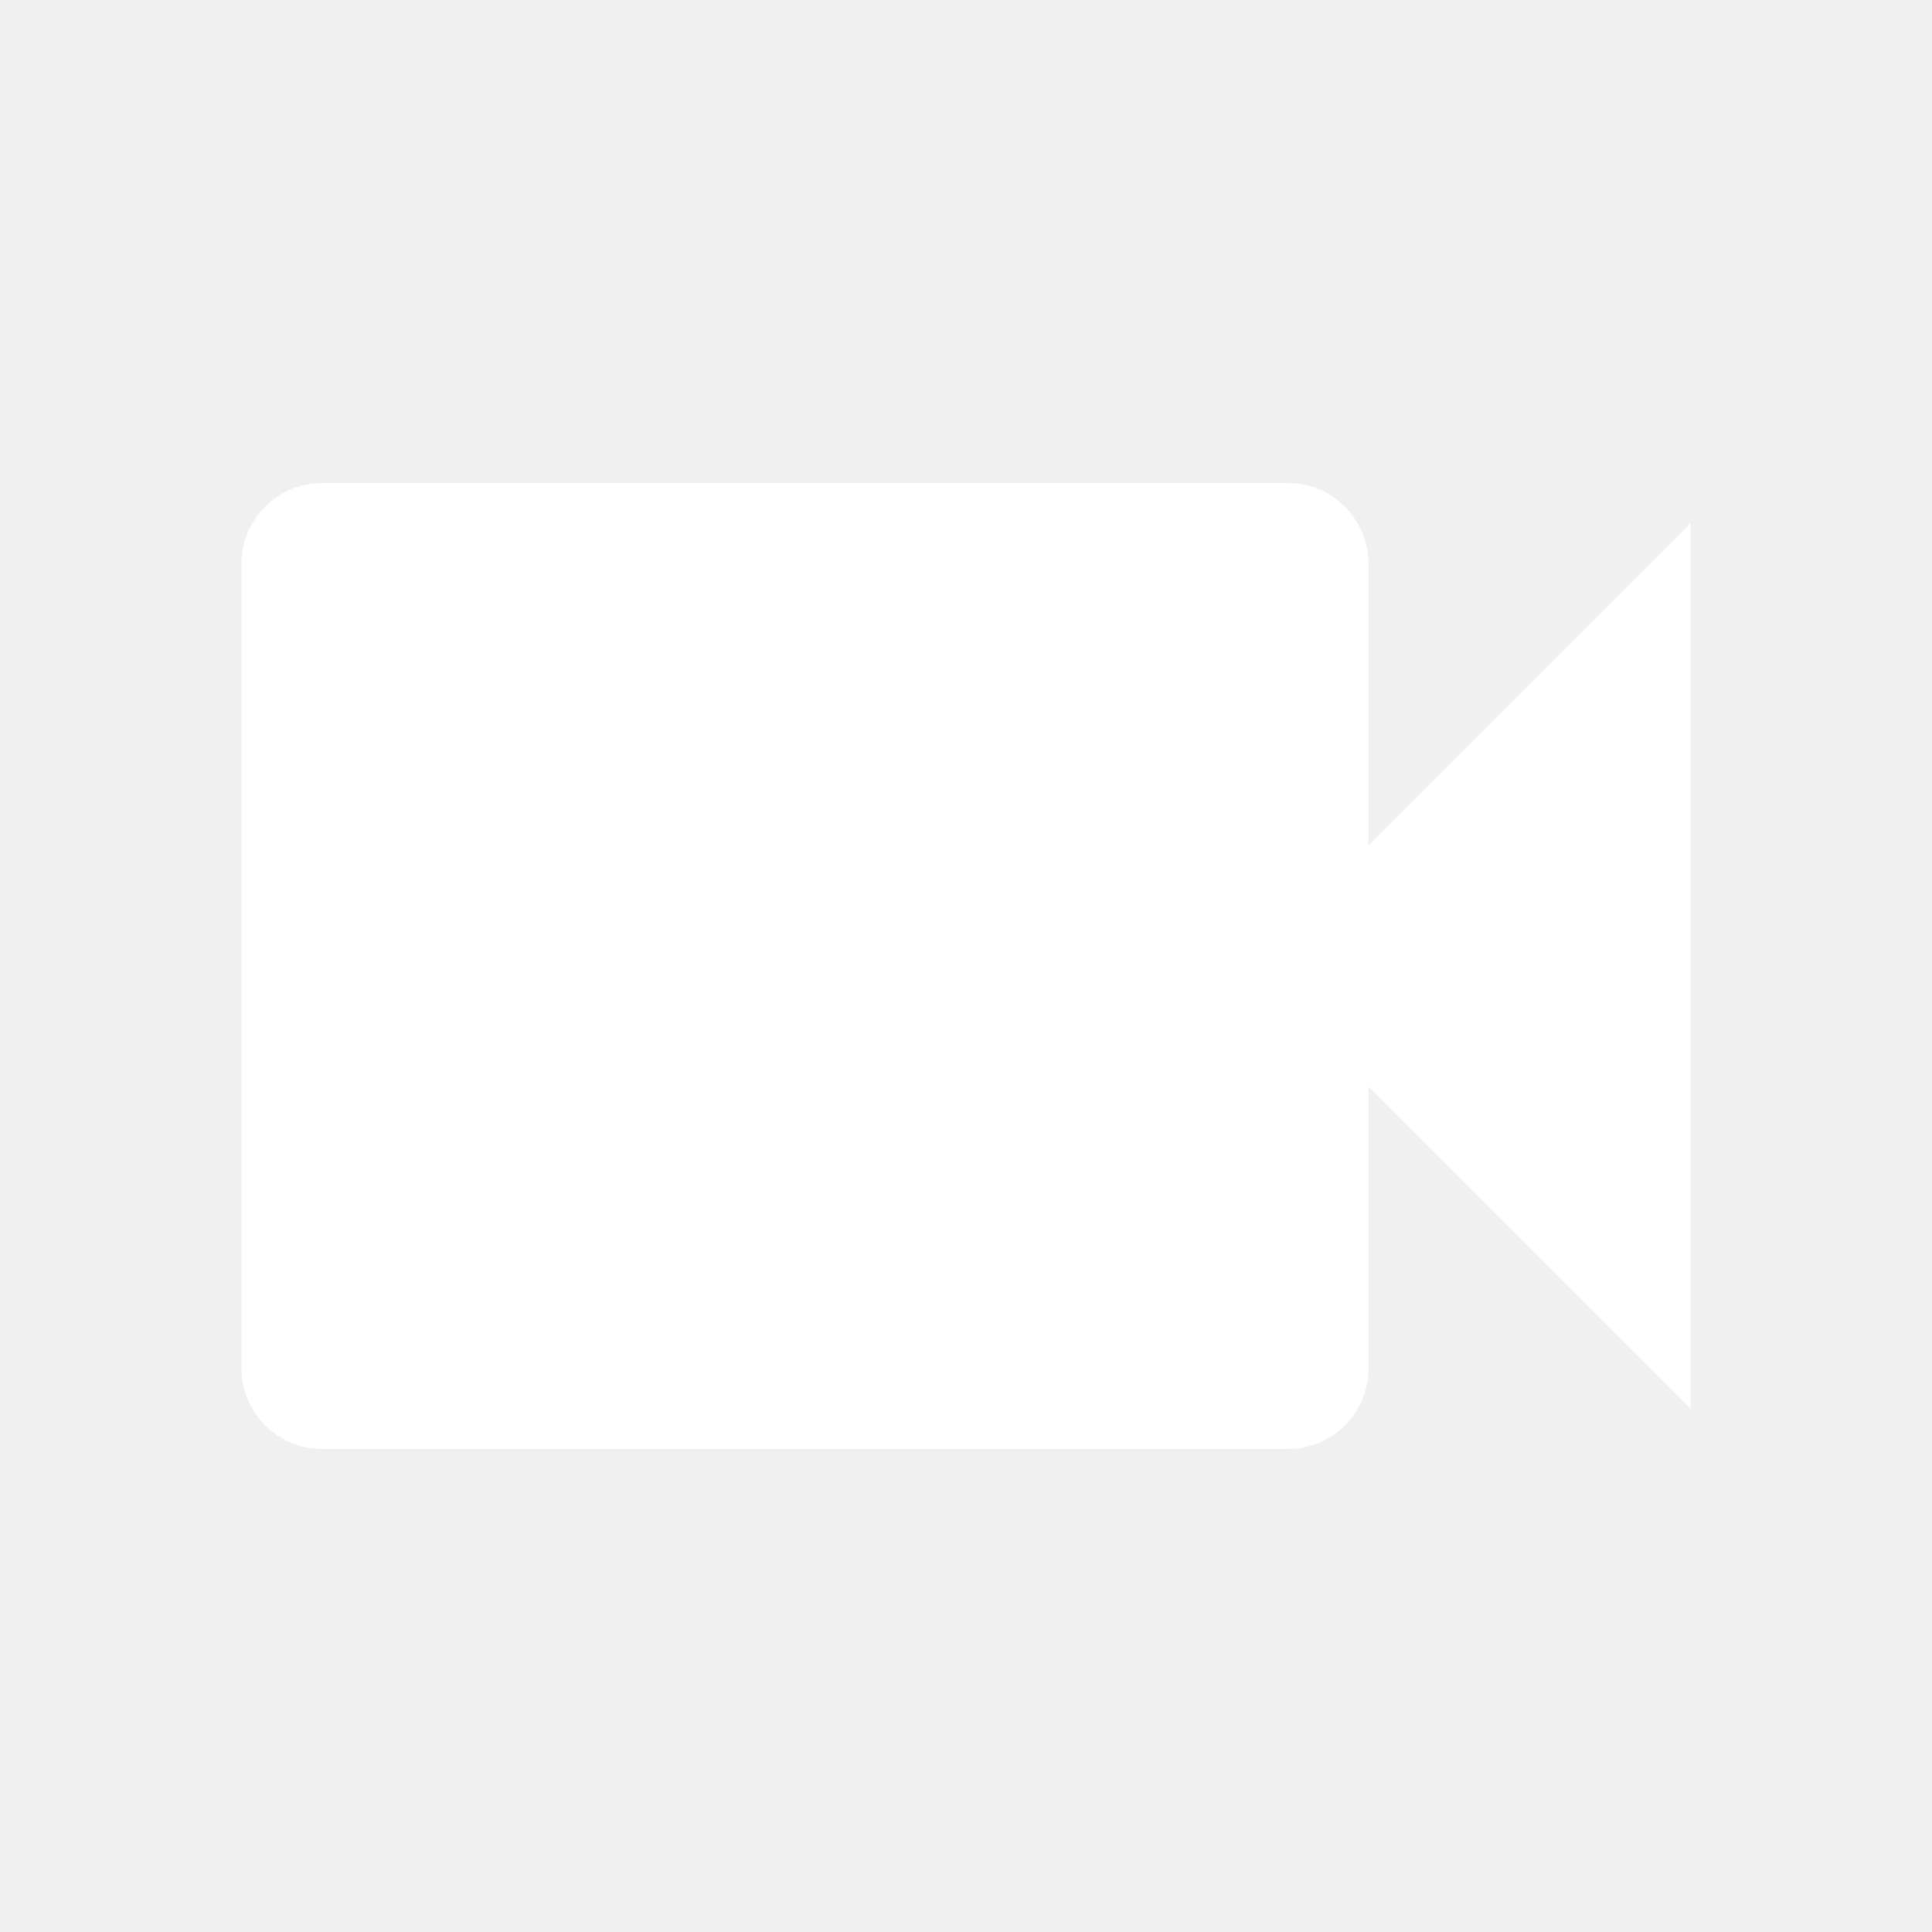
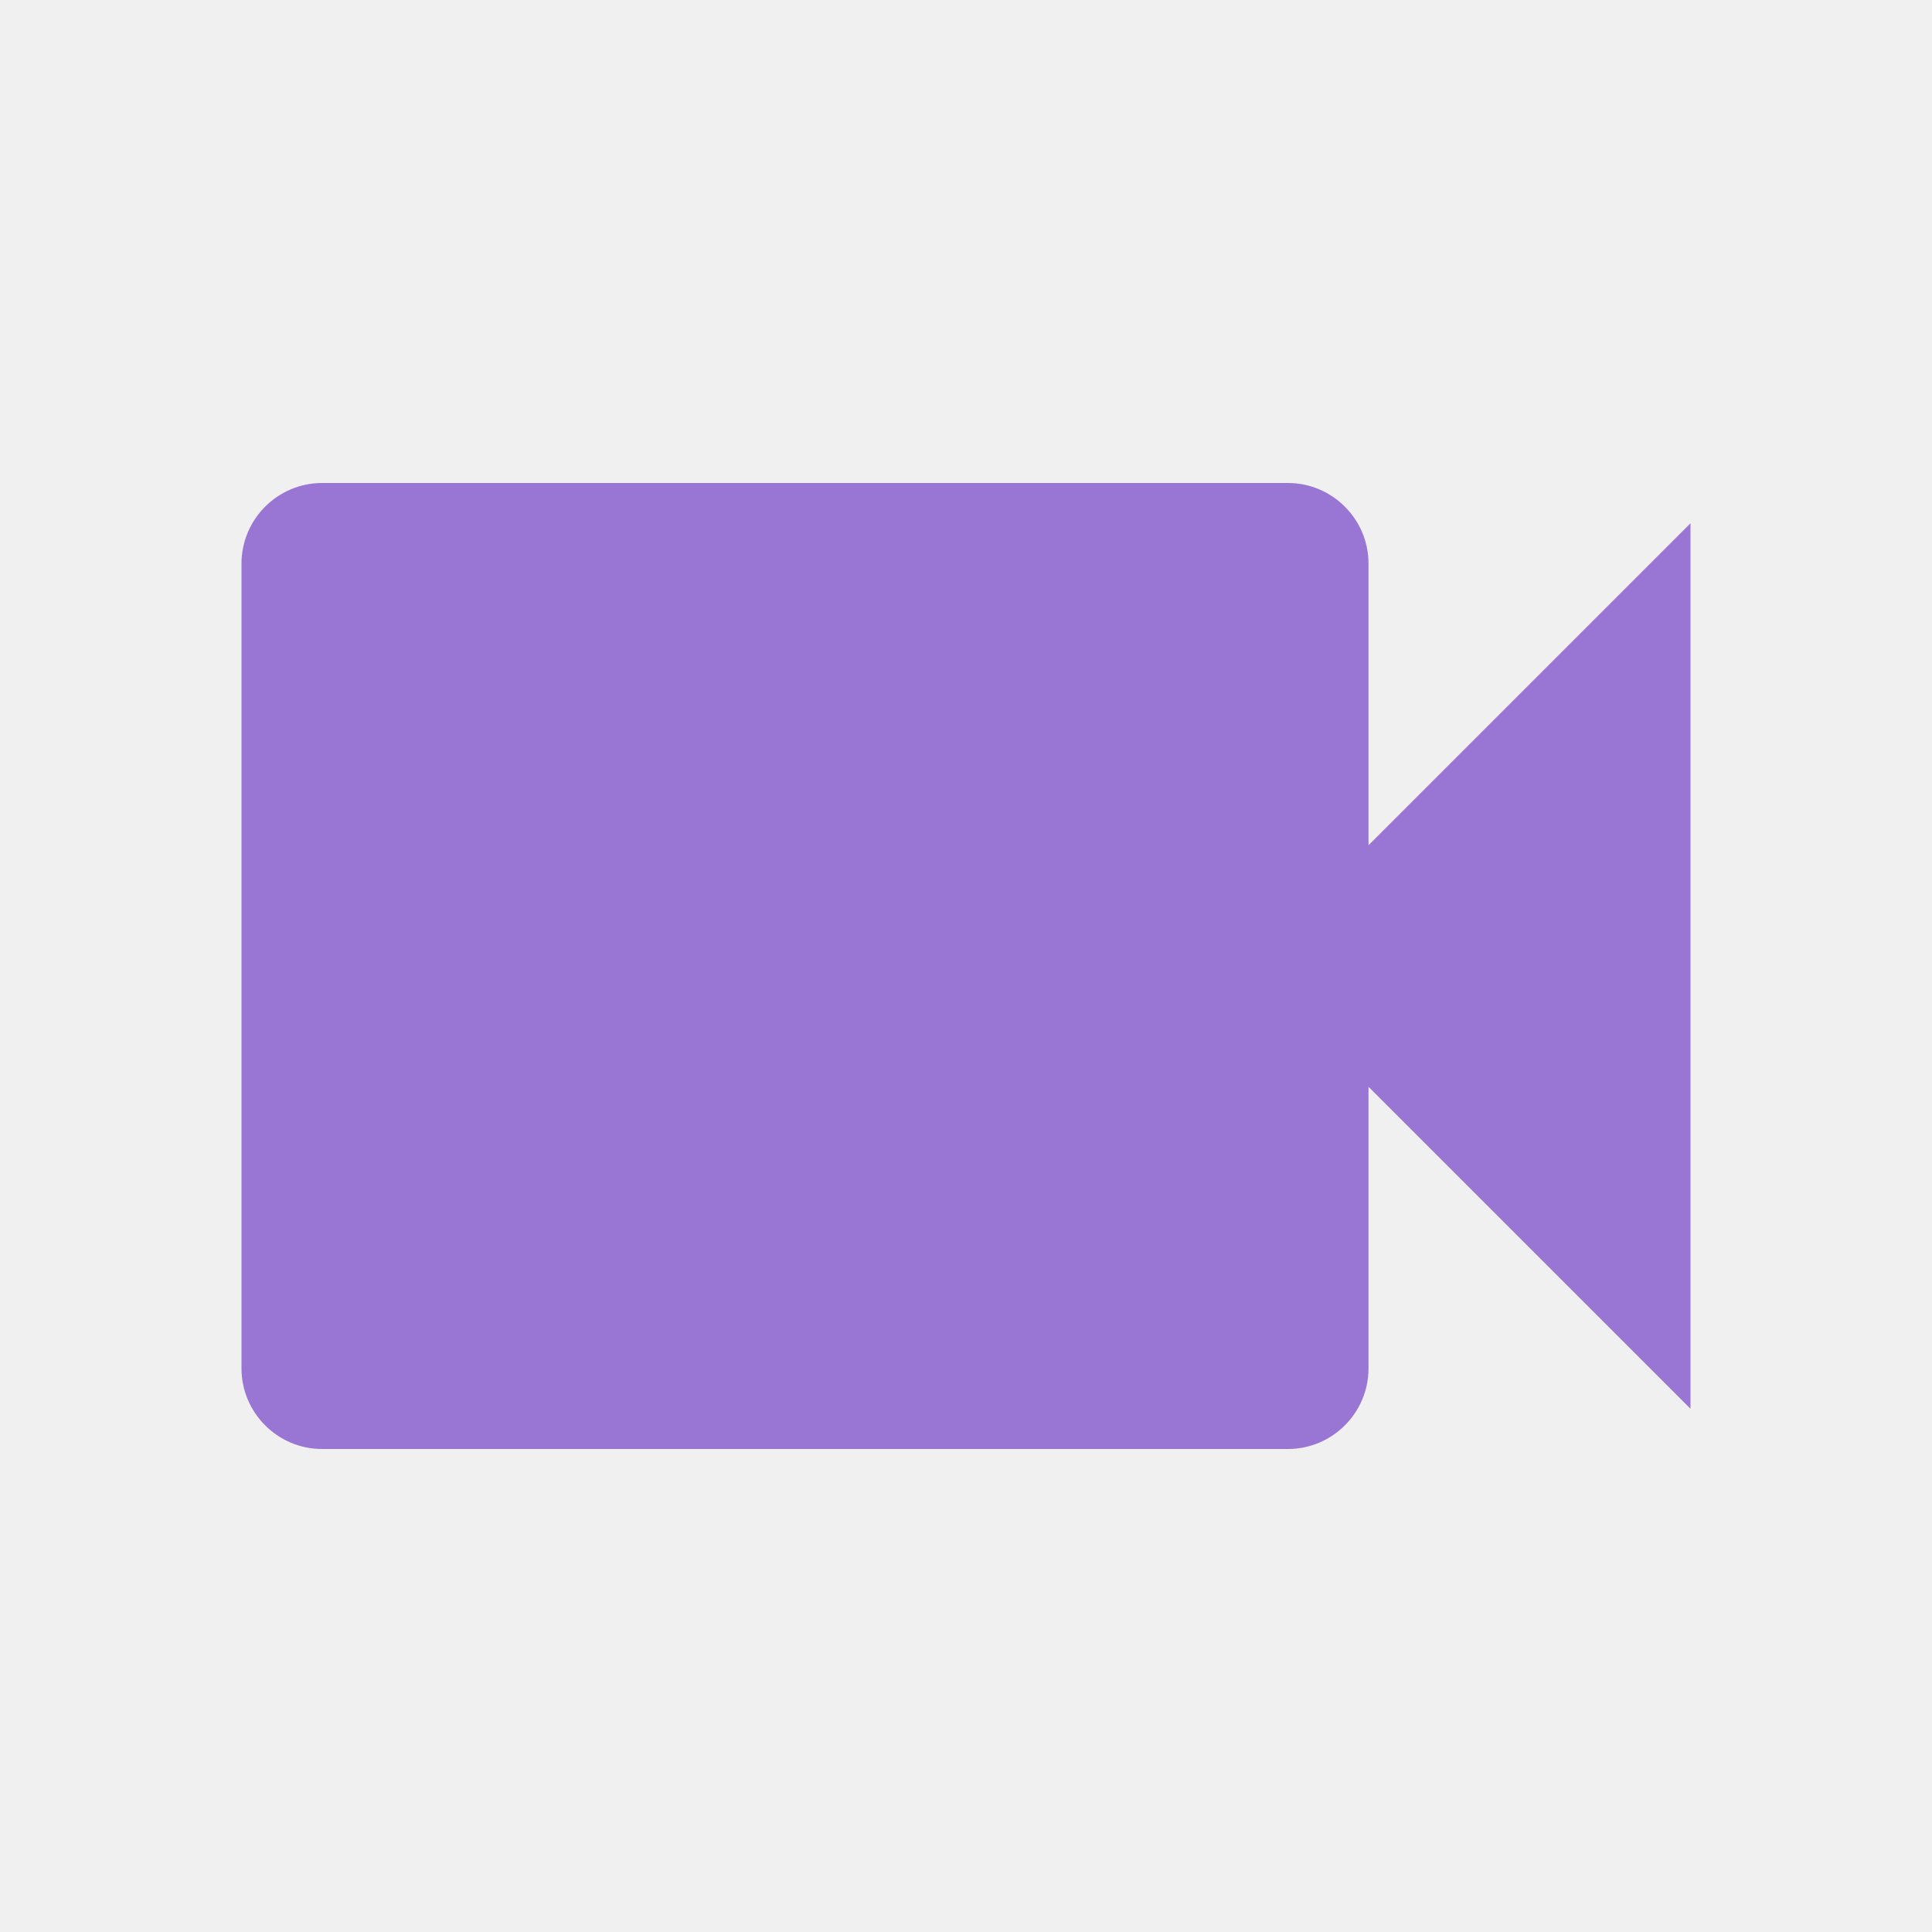
- <svg xmlns="http://www.w3.org/2000/svg" fill="#FFFFFF" height="24" viewBox="0 0 24 24" width="24">
+ <svg xmlns="http://www.w3.org/2000/svg" fill="#9975D4" height="24" viewBox="0 0 24 24" width="24">
  <path d="M0 0h24v24H0z" fill="none" />
  <path d="M17 10.5V7c0-.55-.45-1-1-1H4c-.55 0-1 .45-1 1v10c0 .55.45 1 1 1h12c.55 0 1-.45 1-1v-3.5l4 4v-11l-4 4z" />
</svg>
